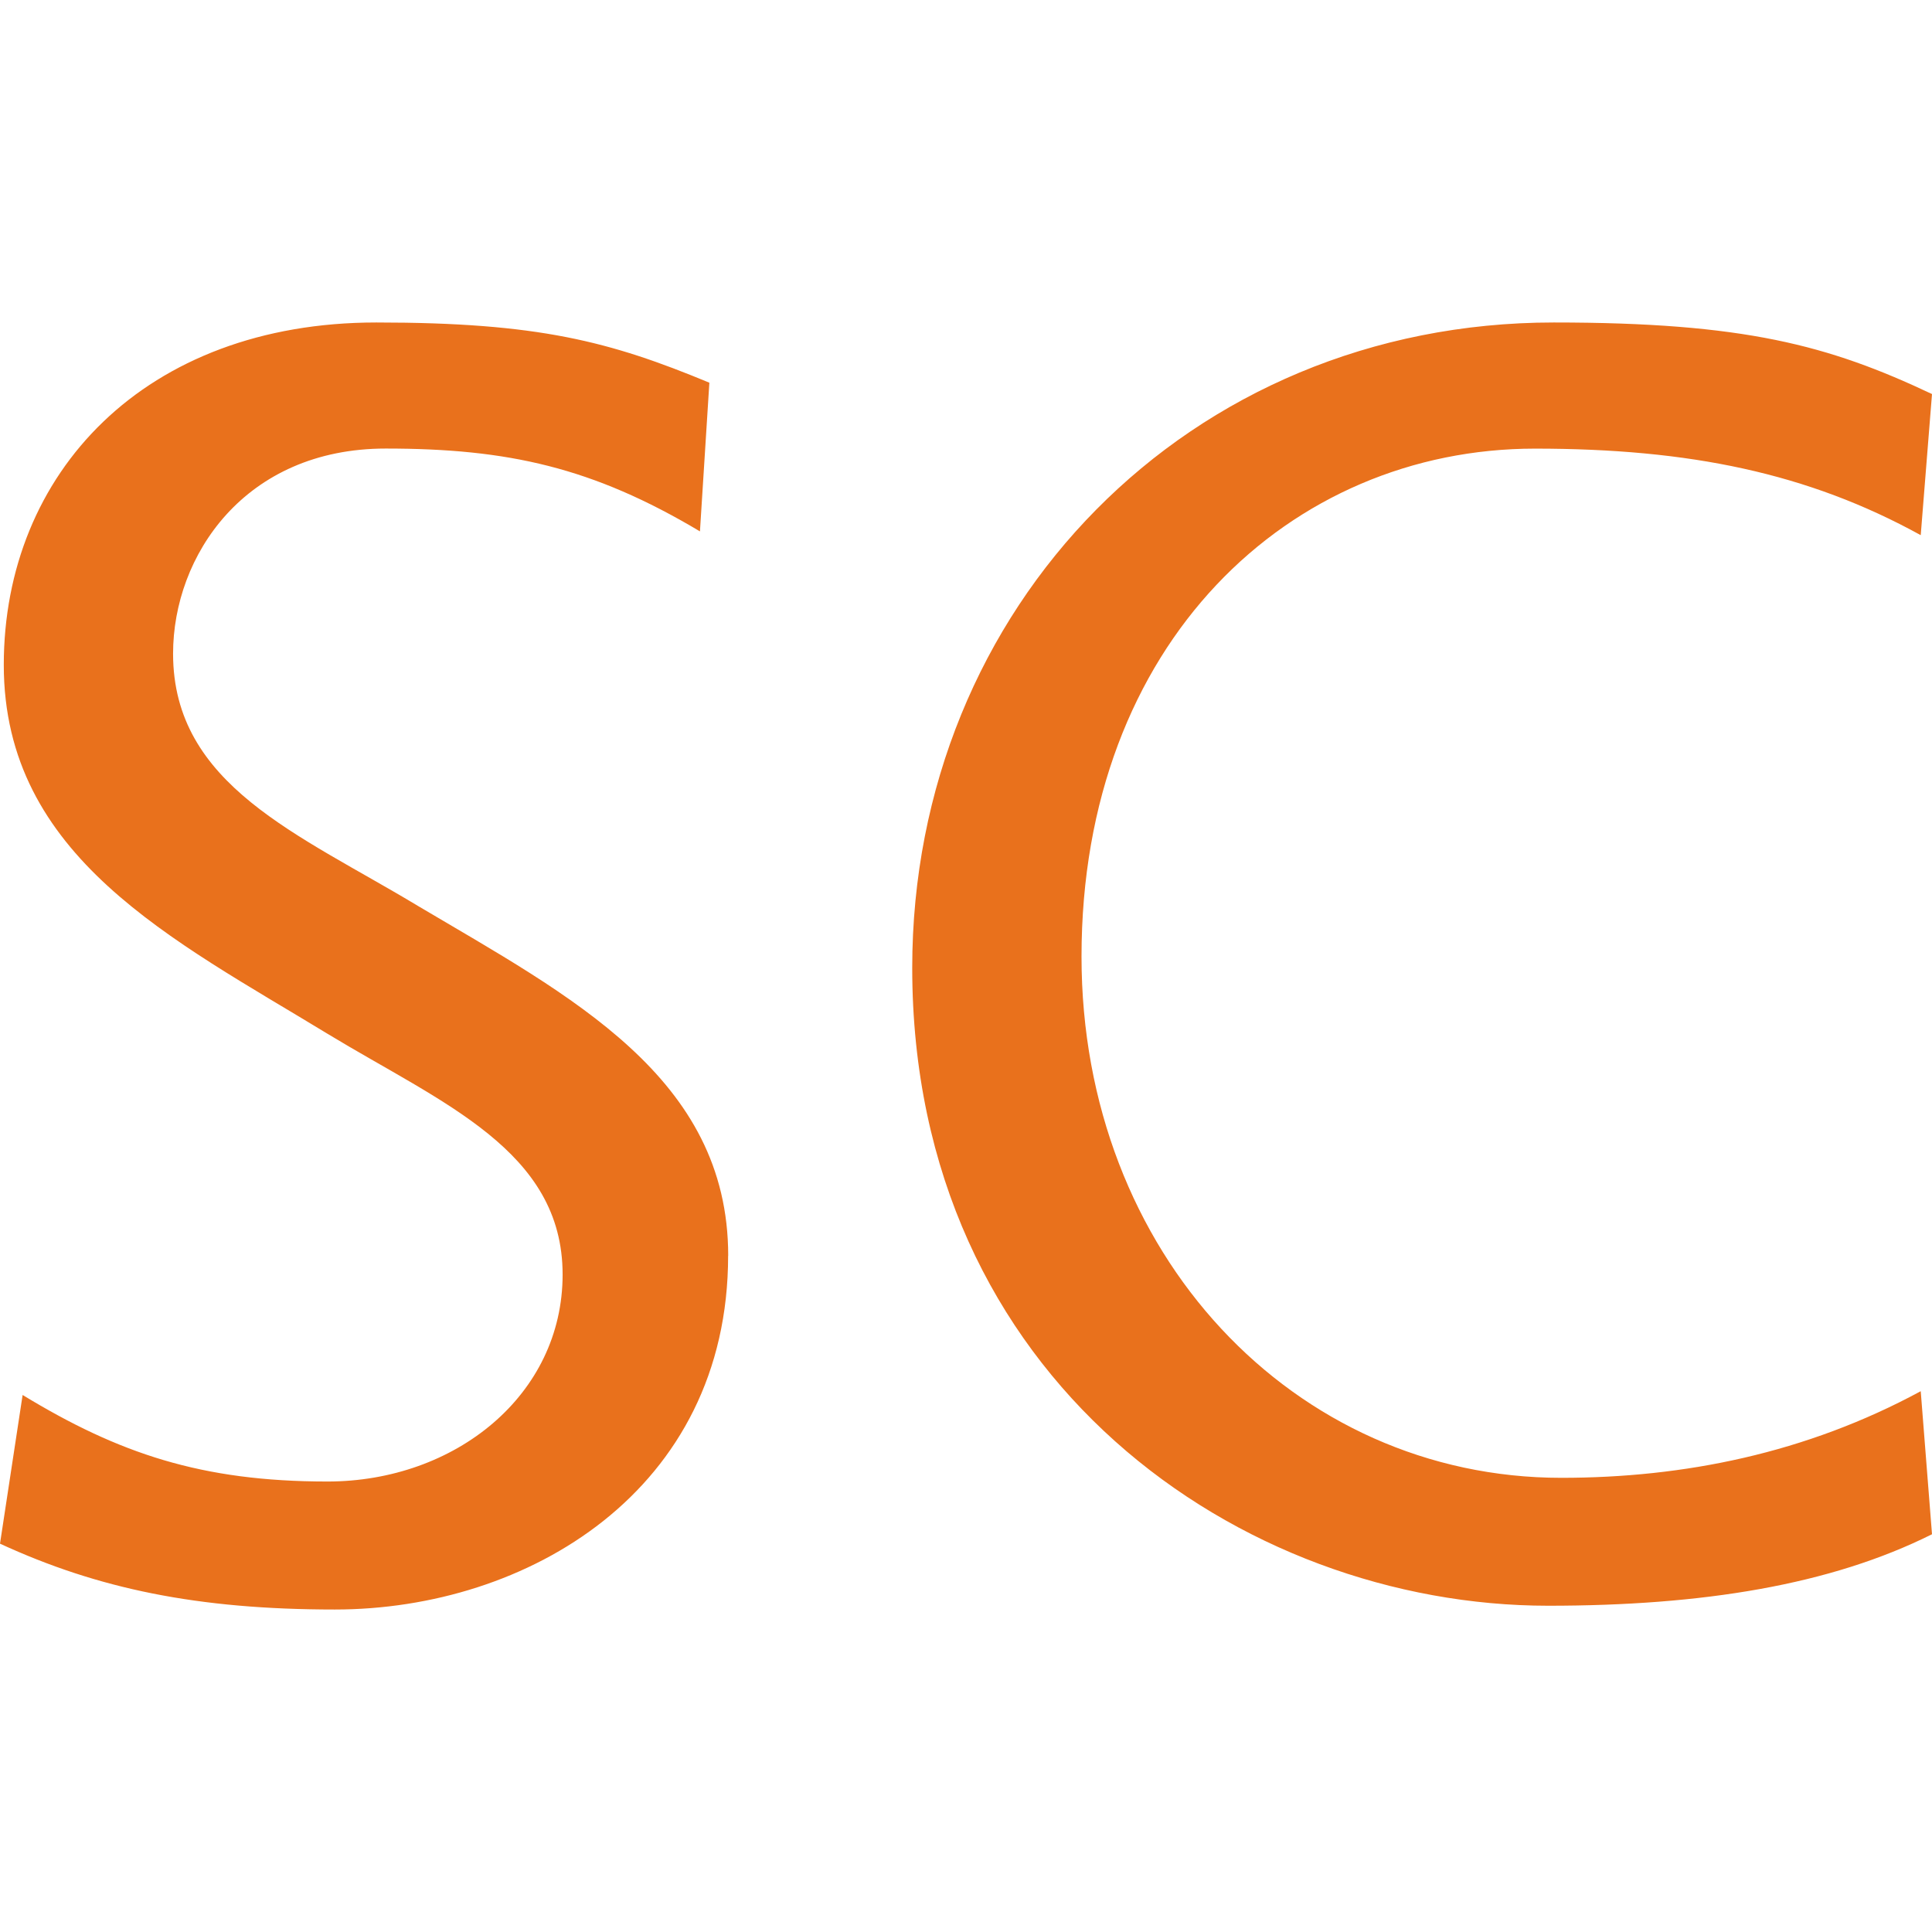
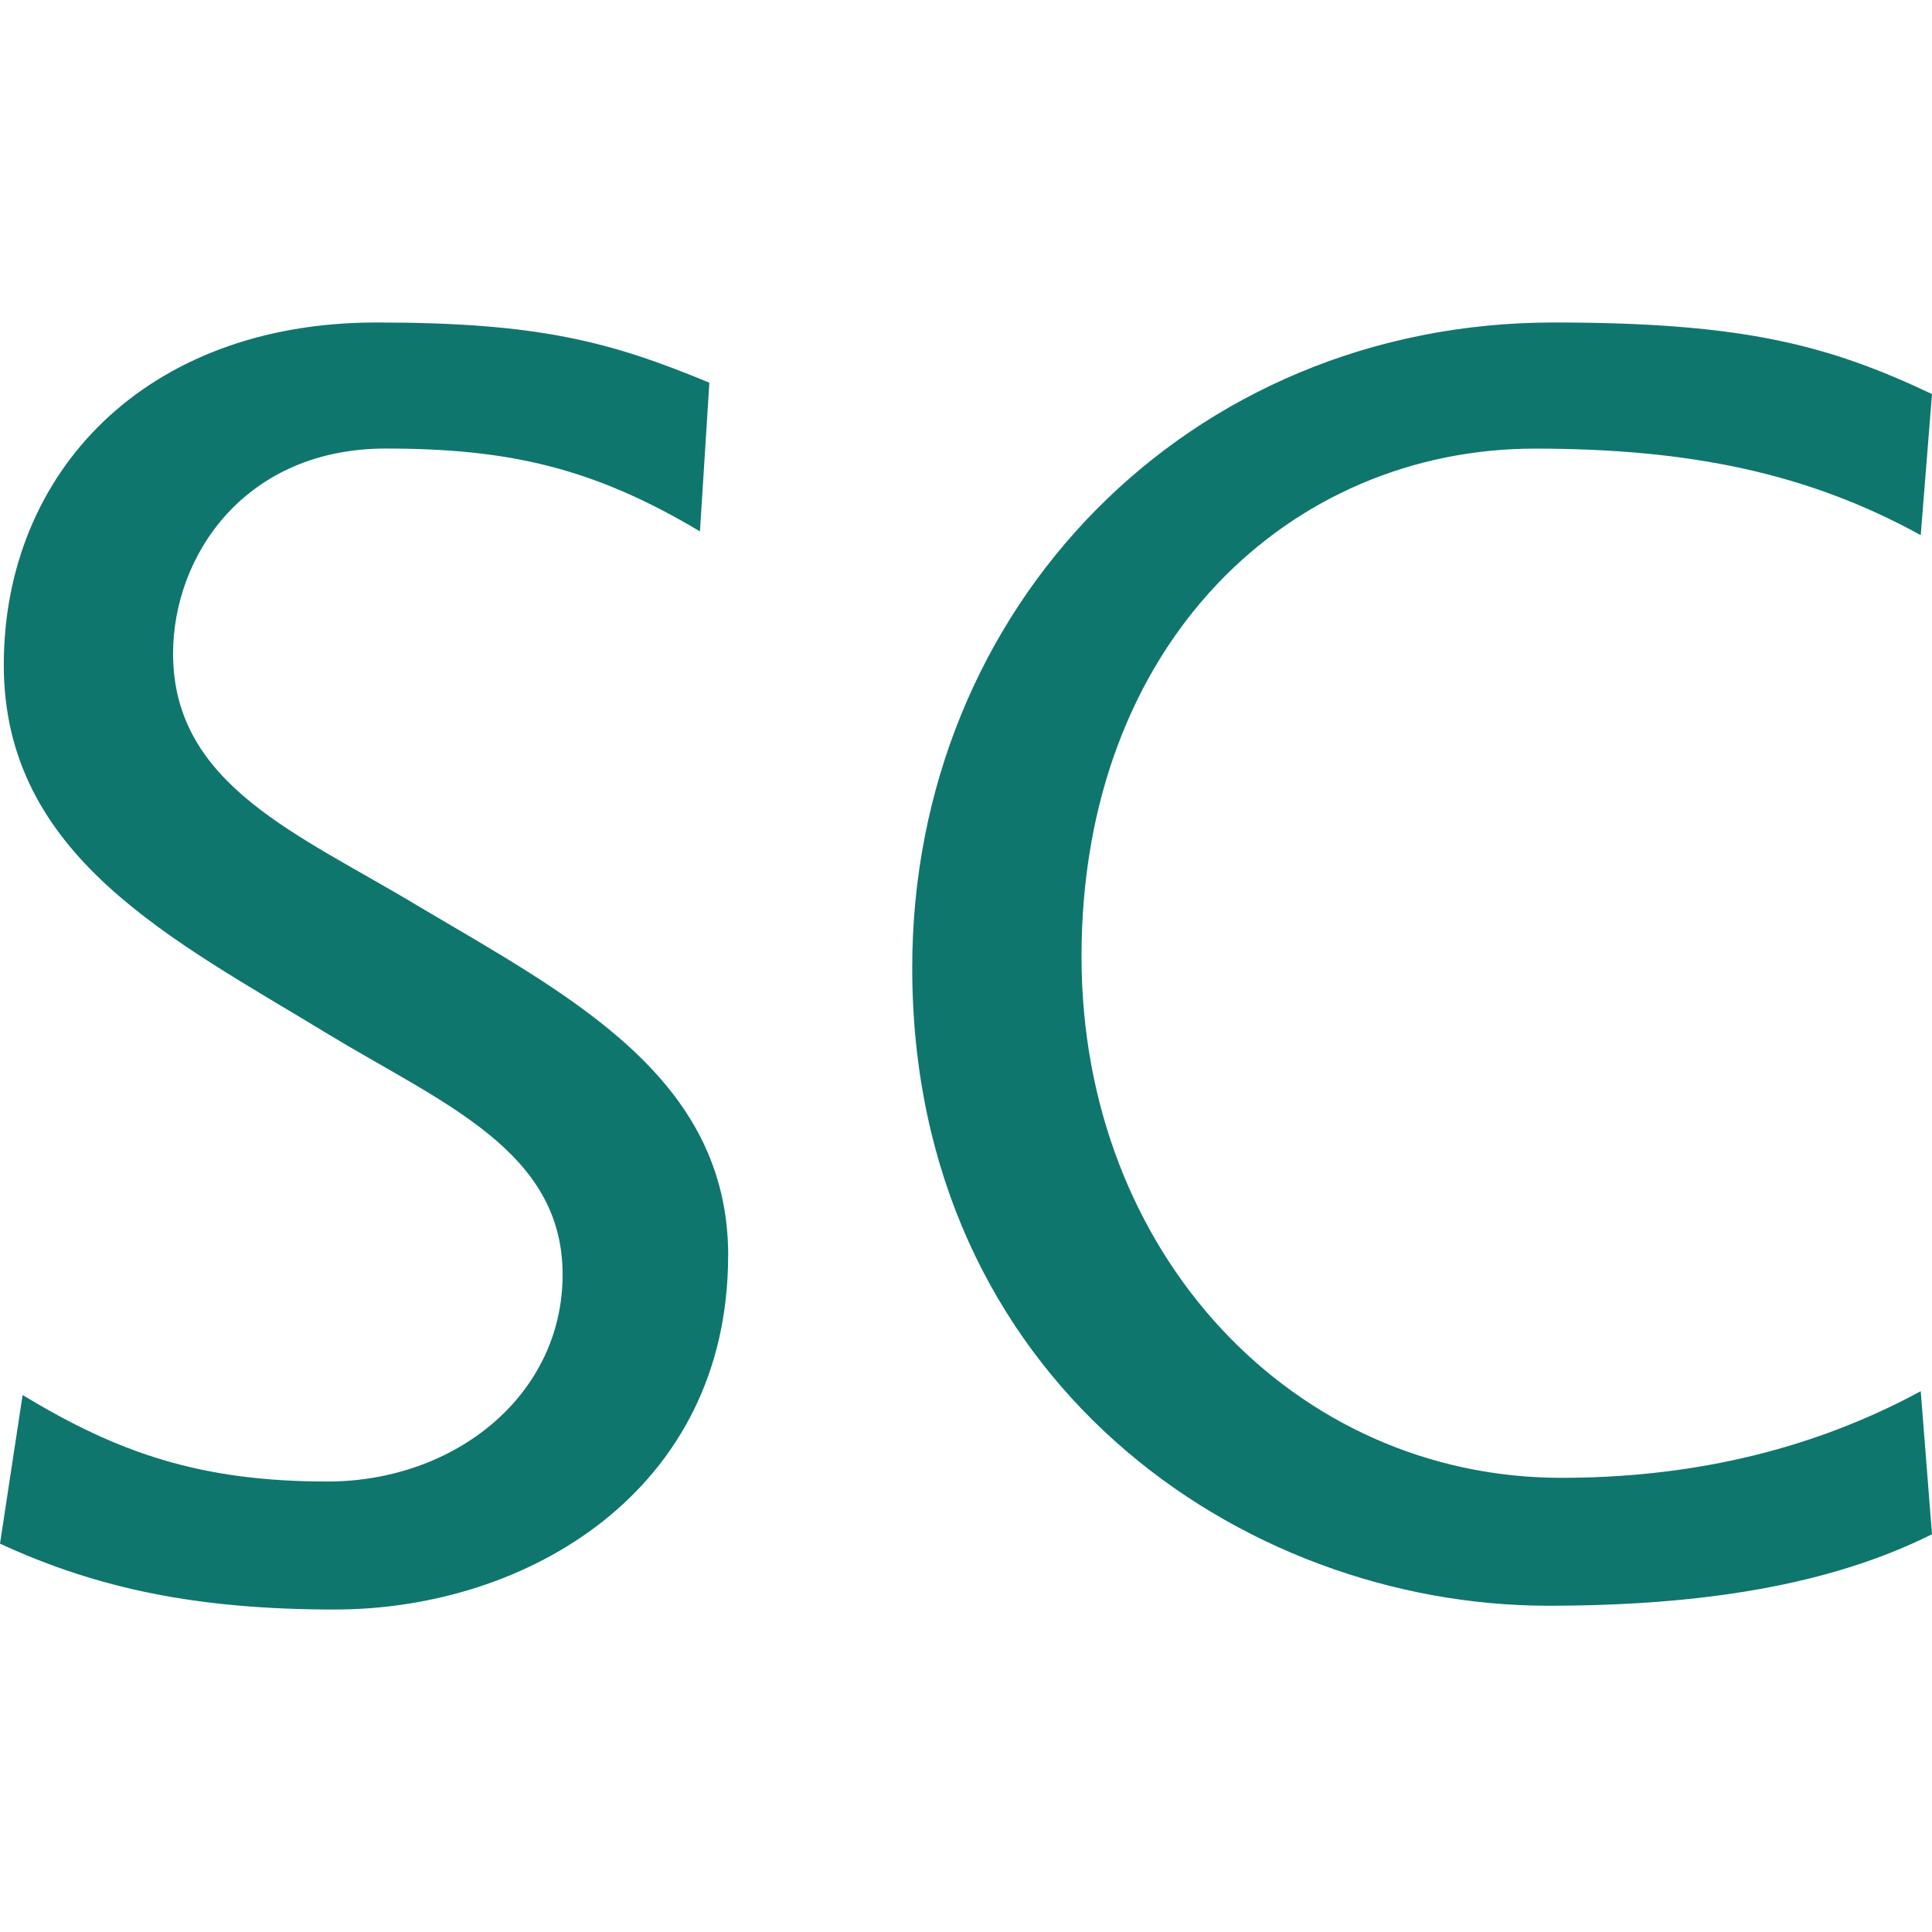
- <svg xmlns="http://www.w3.org/2000/svg" fill="#E9711C" role="img" viewBox="0 0 24 24">
+ <svg xmlns="http://www.w3.org/2000/svg" fill="#0f766e" role="img" viewBox="0 0 24 24">
  <path d="M24 19.059l-.14-1.777c-1.426.772-2.945 1.076-4.465 1.076-3.319 0-5.96-2.782-5.96-6.475 0-3.903 2.595-6.31 5.633-6.31 1.917 0 3.39.303 4.792 1.075L24 4.895c-1.286-.608-2.337-.889-4.698-.889-4.534 0-7.97 3.53-7.97 8.017 0 5.12 4.09 7.924 7.9 7.924 1.916 0 3.506-.257 4.768-.888zm-14.954-3.46c0-2.22-1.964-3.225-3.857-4.347C3.716 10.364 2.15 9.756 2.15 8.12c0-1.215.889-2.548 2.642-2.548 1.519 0 2.57.234 3.903 1.029l.117-1.847c-1.239-.514-2.127-.748-4.137-.748C1.8 4.006.047 5.876.047 8.26c0 2.384 2.103 3.413 4.02 4.581 1.426.865 2.922 1.45 2.922 2.992 0 1.496-1.333 2.571-2.922 2.571-1.566 0-2.594-.35-3.786-1.075L0 19.176c1.215.56 2.454.818 4.16.818 2.385 0 4.885-1.473 4.885-4.395z" />
</svg>
